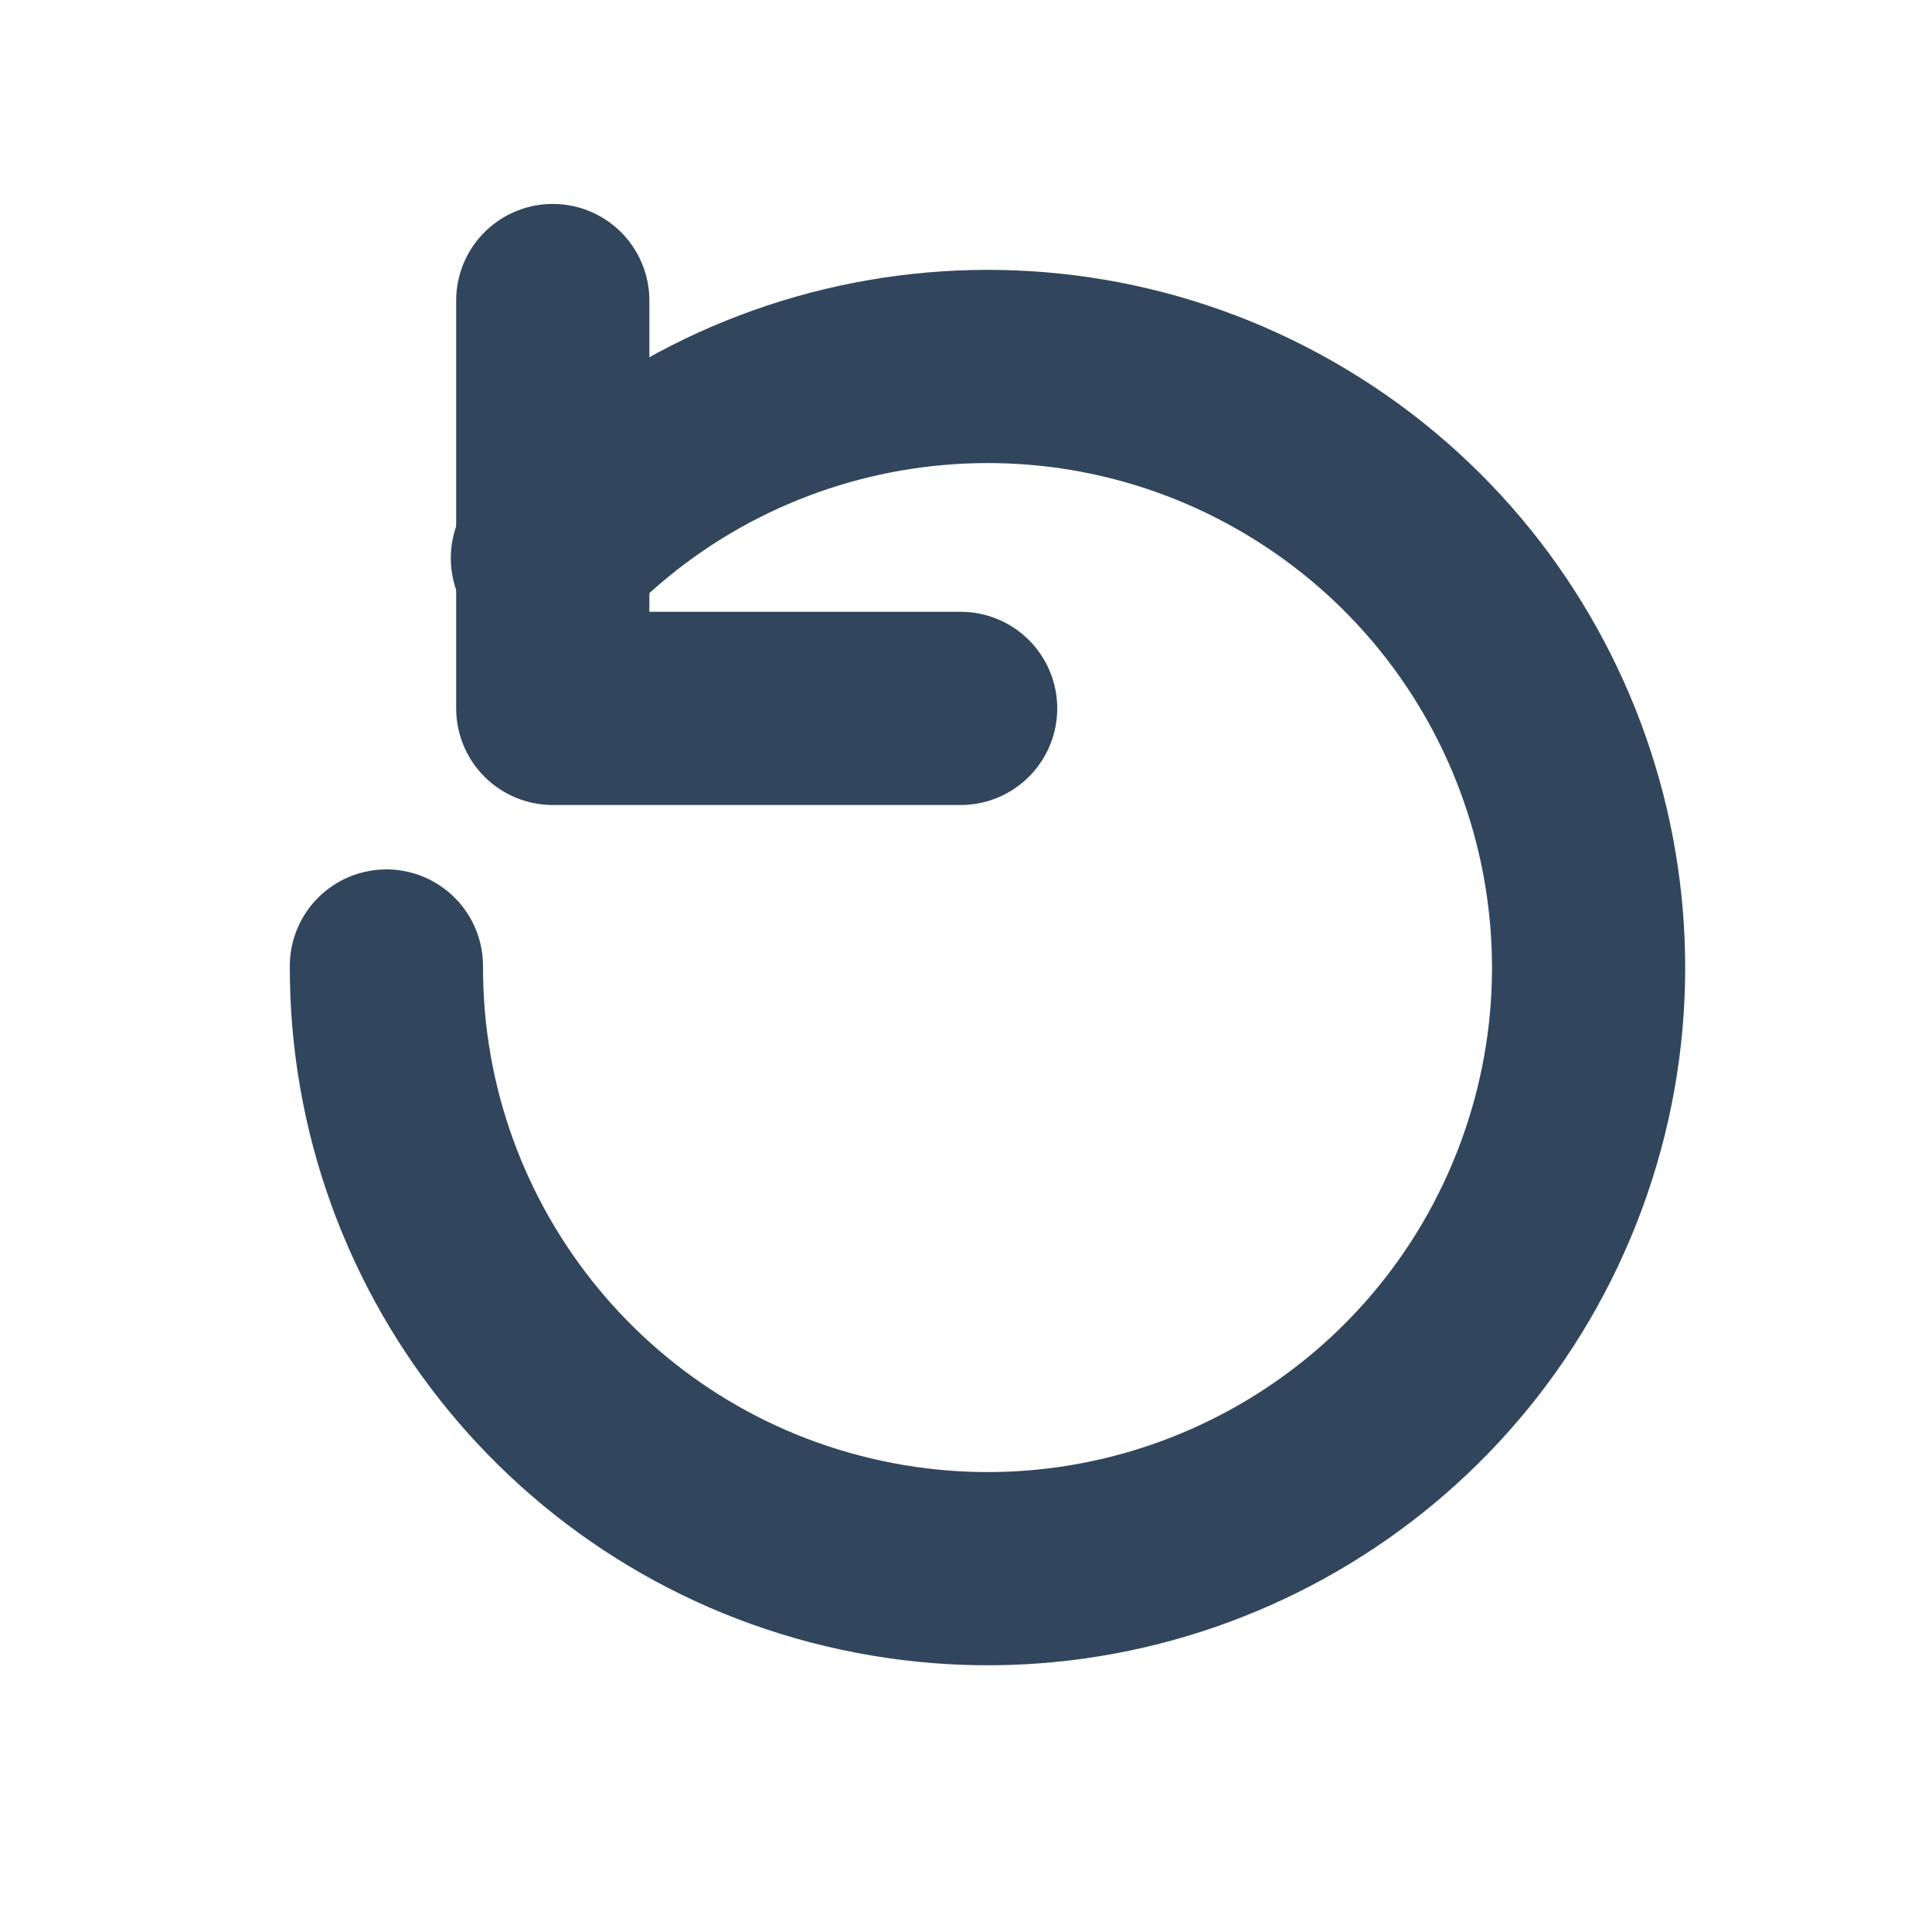
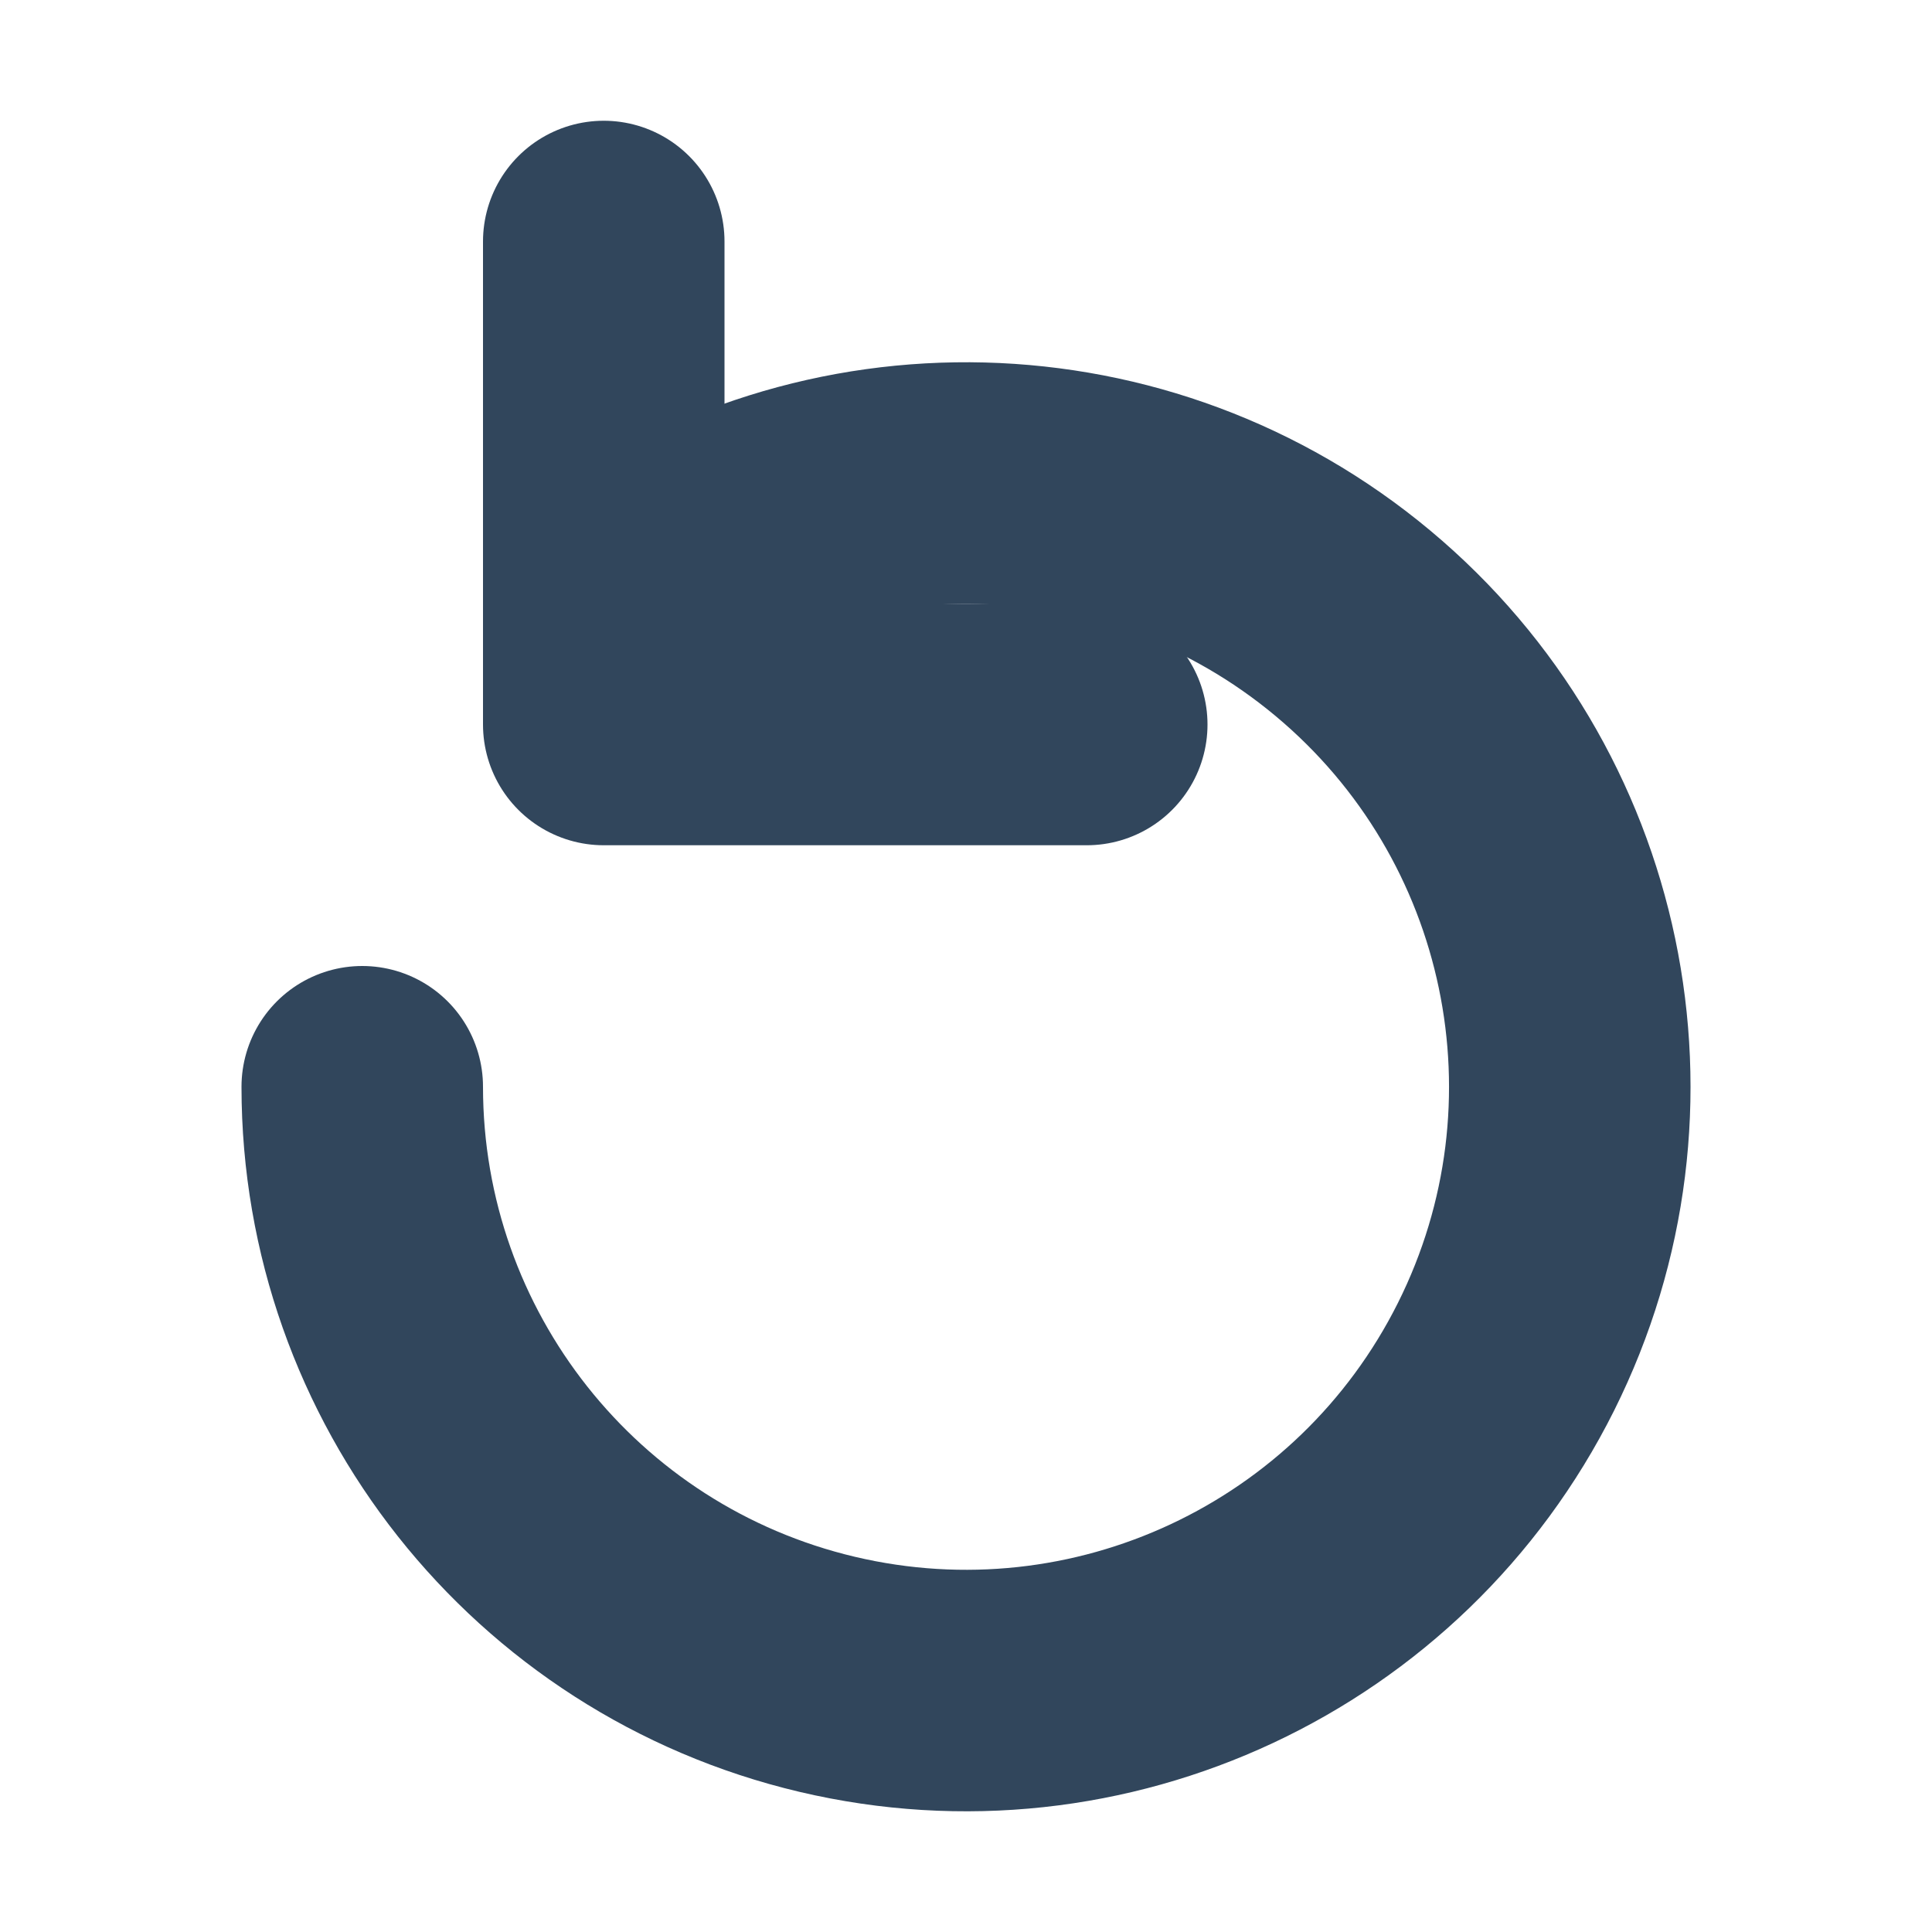
- <svg xmlns="http://www.w3.org/2000/svg" width="18" height="18" viewBox="0 0 18 18">
-   <path d="M5.1 5.2A5.6 5.6 0 1 1 3.6 9" fill="none" stroke="#31465C" stroke-width="1.8" stroke-linecap="round" />
-   <path d="M5.15 2.8v3.8h3.8" fill="none" stroke="#31465C" stroke-width="1.8" stroke-linecap="round" stroke-linejoin="round" />
+ <svg xmlns="http://www.w3.org/2000/svg" width="16" height="16" viewBox="0 0 16 16">
+   <path d="M5 5A5 5 0 1 1 3 9" fill="none" stroke="#31465C" stroke-width="2" stroke-linecap="round" />
+   <path d="M5 2V6H9" fill="none" stroke="#31465C" stroke-width="2" stroke-linecap="round" stroke-linejoin="round" />
</svg>
